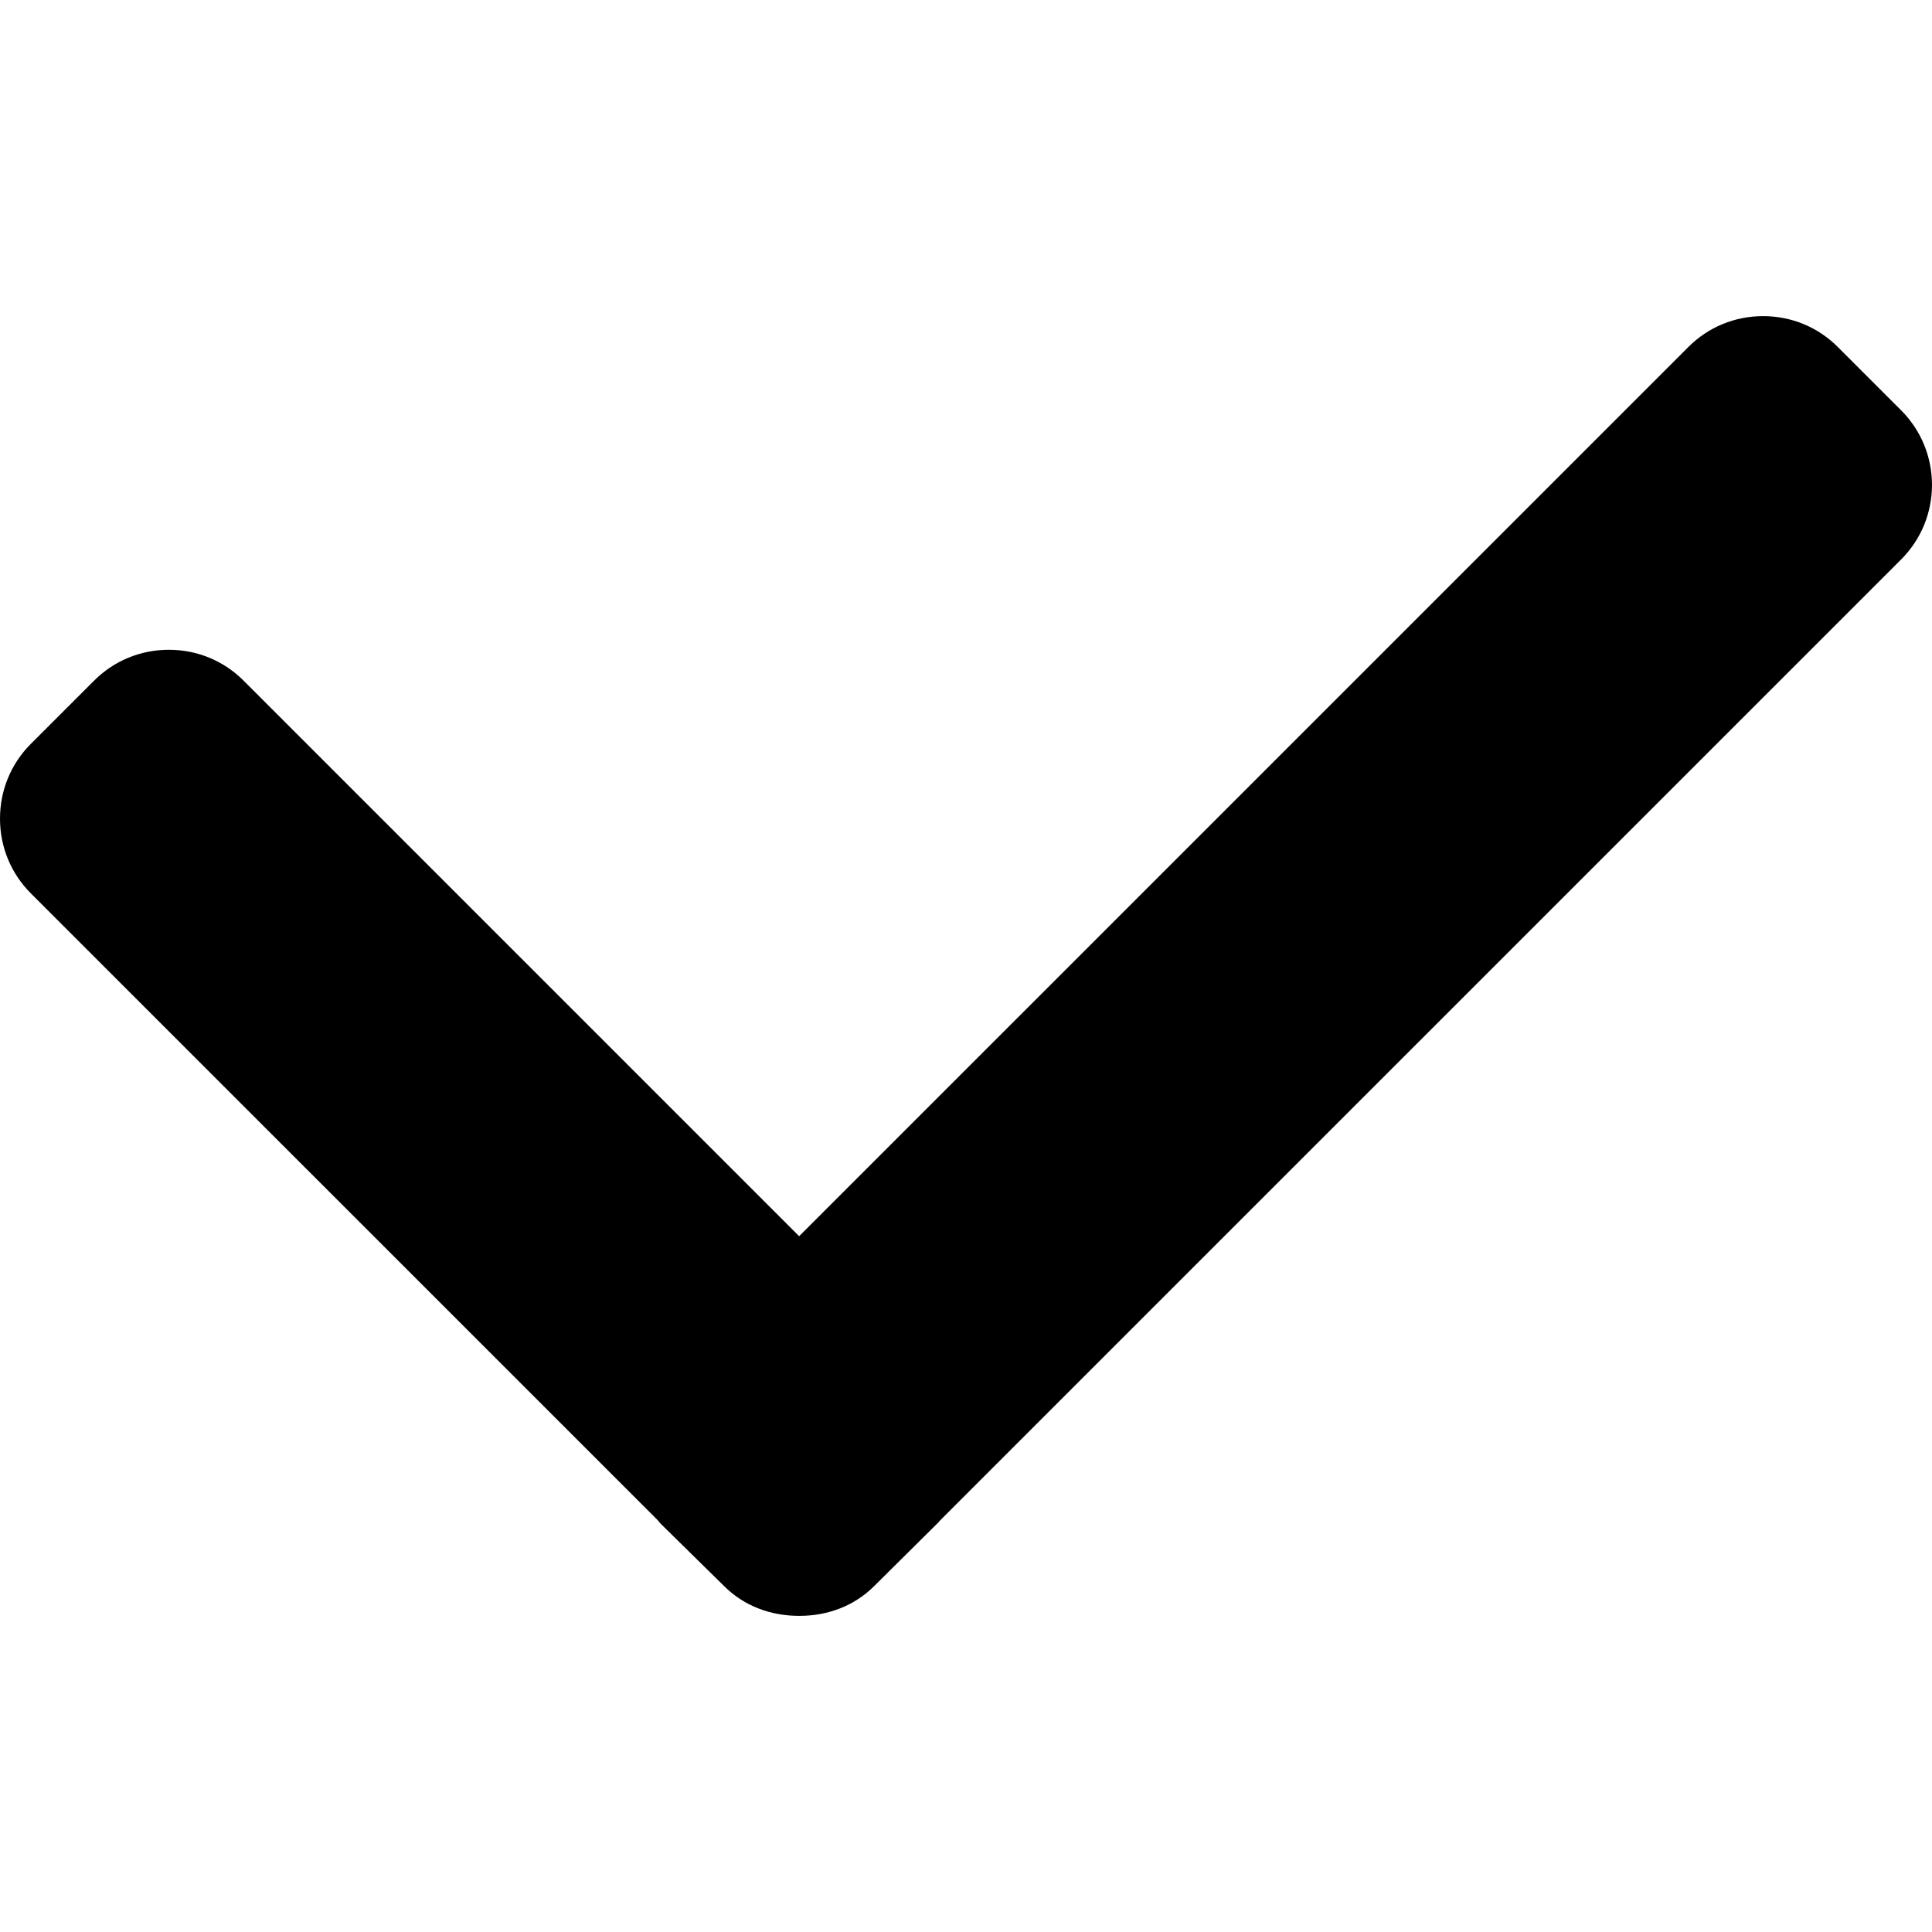
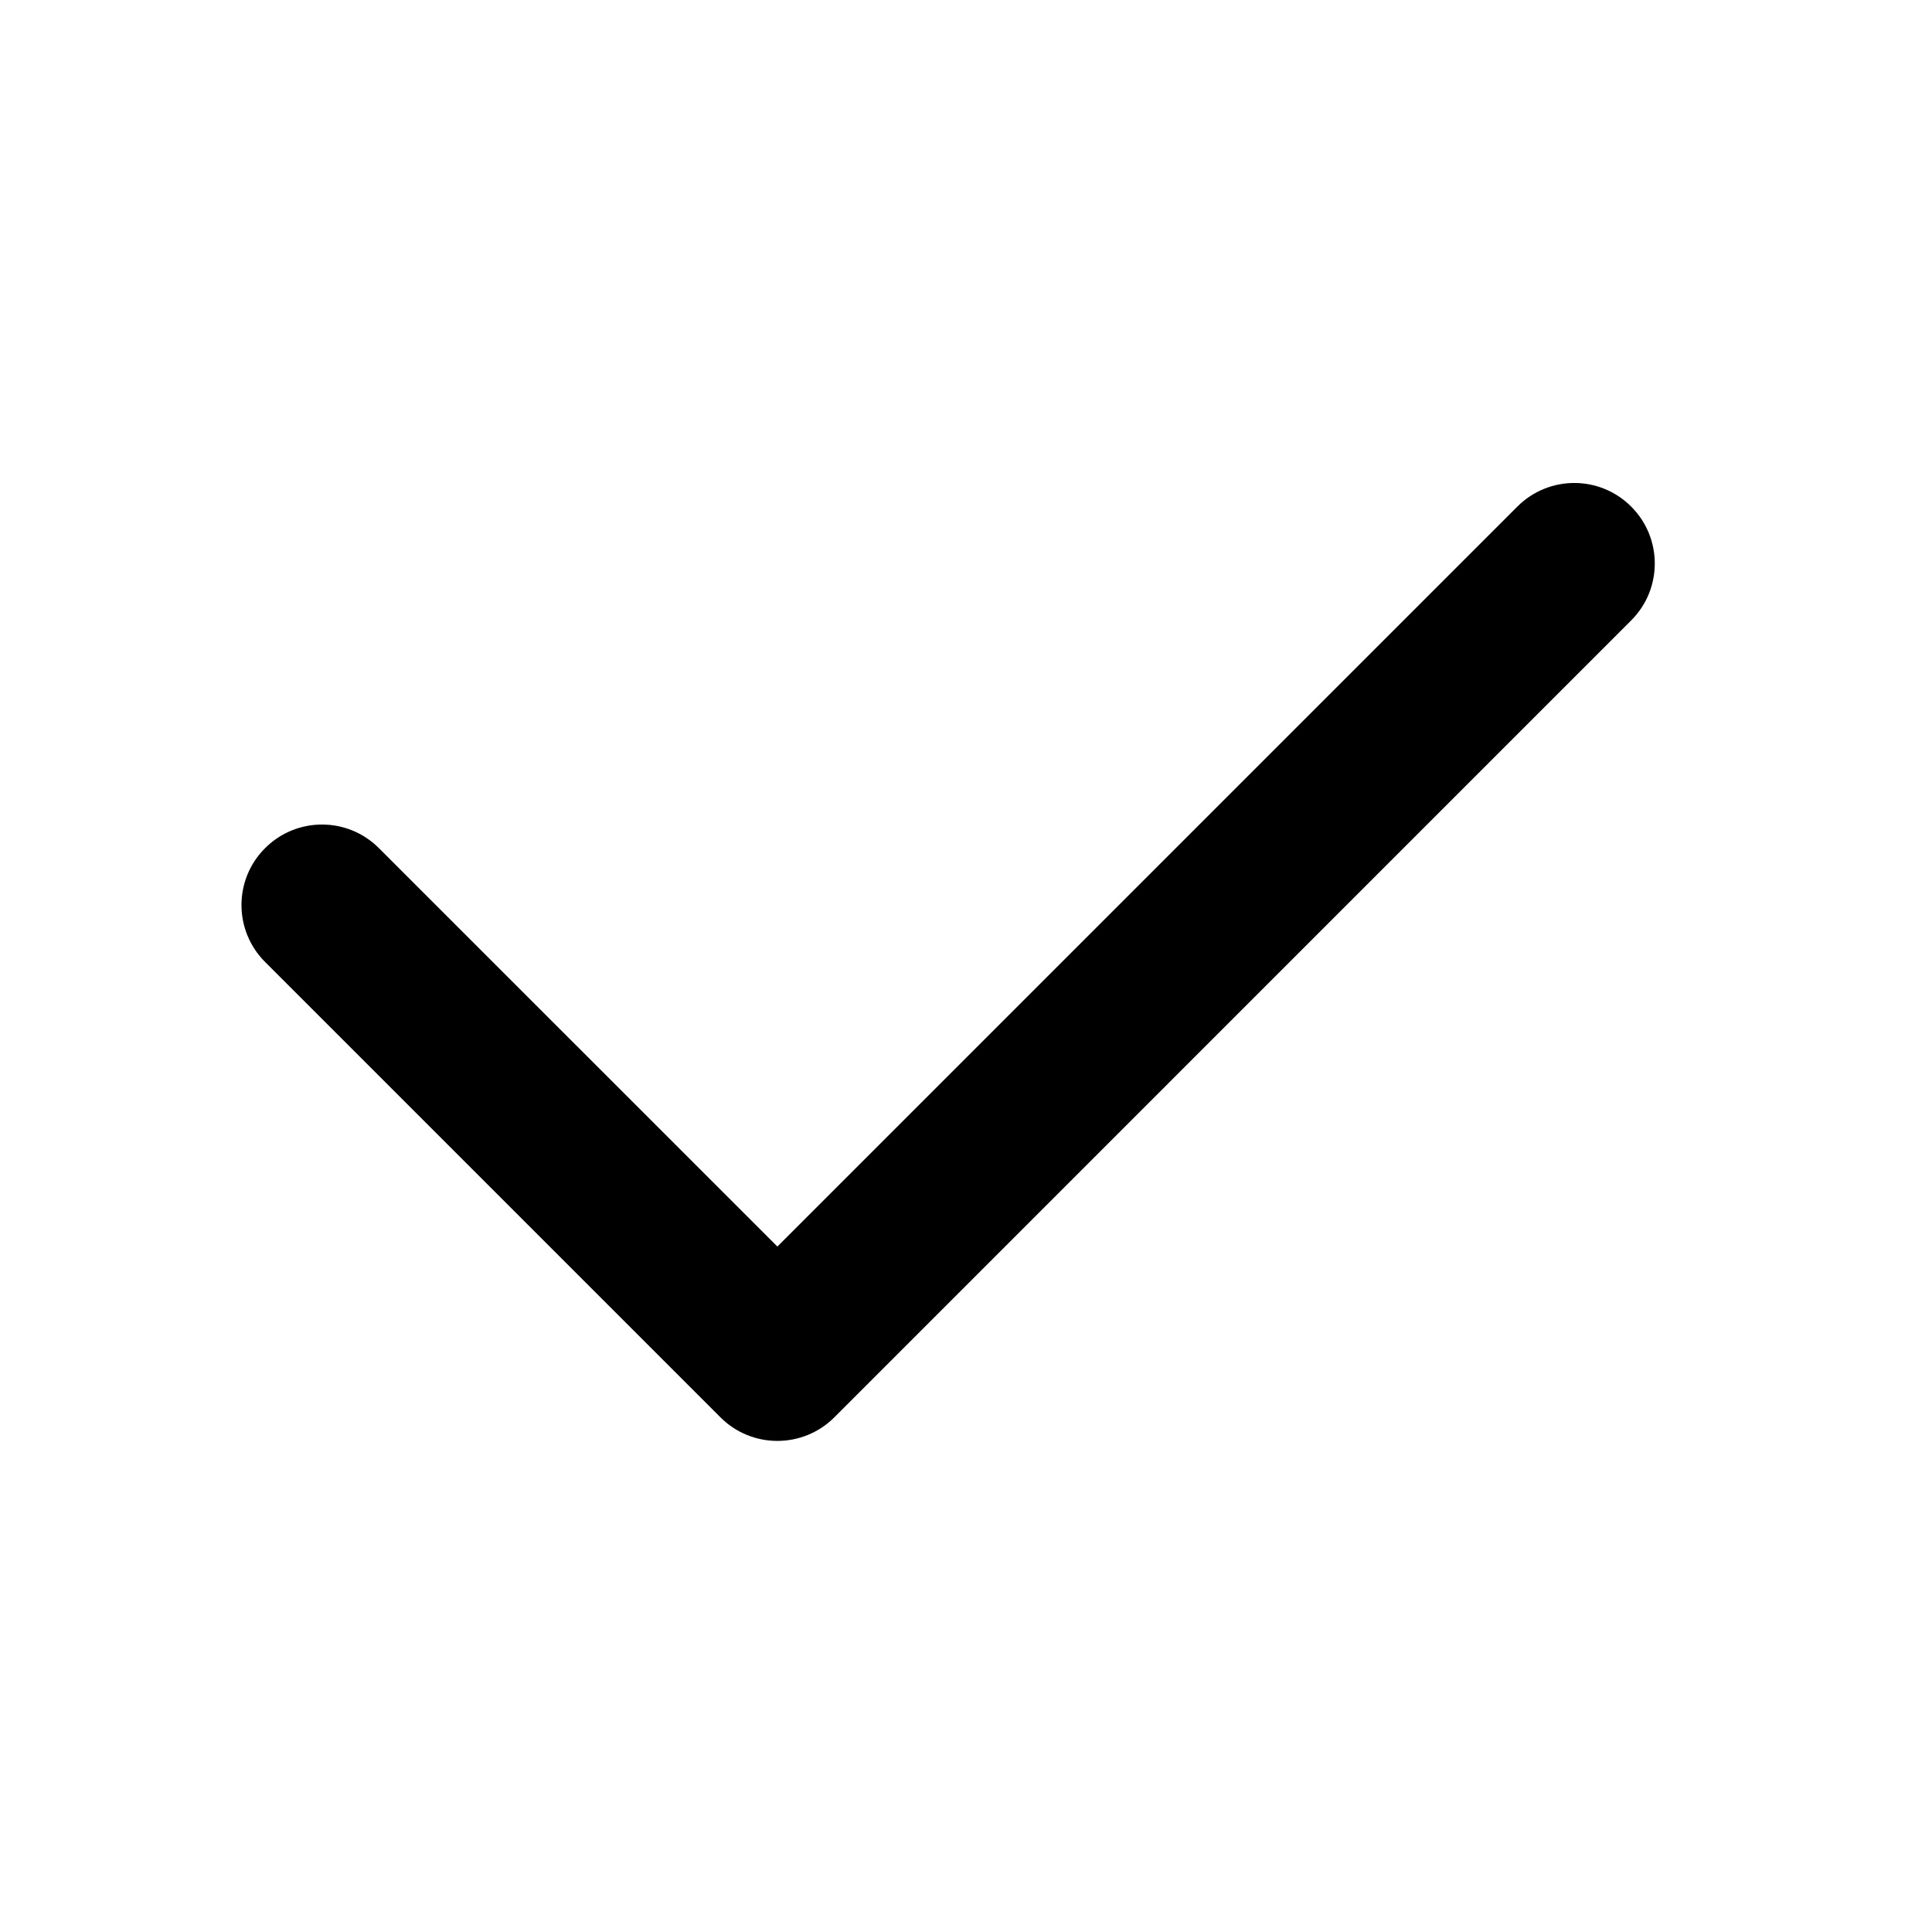
- <svg xmlns="http://www.w3.org/2000/svg" version="1.1" id="Layer_1" x="0px" y="0px" viewBox="0 0 492 492" xml:space="preserve">
-   <g>
-     <g>
-       <path d="M484.128,104.478l-16.116-16.116c-5.064-5.068-11.816-7.856-19.024-7.856c-7.208,0-13.964,2.788-19.028,7.856    L203.508,314.81L62.024,173.322c-5.064-5.06-11.82-7.852-19.028-7.852c-7.204,0-13.956,2.792-19.024,7.852l-16.12,16.112    C2.784,194.51,0,201.27,0,208.47c0,7.204,2.784,13.96,7.852,19.028l159.744,159.736c0.212,0.3,0.436,0.58,0.696,0.836    l16.12,15.852c5.064,5.048,11.82,7.572,19.084,7.572h0.084c7.212,0,13.968-2.524,19.024-7.572l16.124-15.992    c0.26-0.256,0.48-0.468,0.612-0.684l244.784-244.76C494.624,132.01,494.624,114.966,484.128,104.478z" />
-     </g>
-   </g>
-   <g>
- </g>
-   <g>
- </g>
-   <g>
- </g>
-   <g>
- </g>
-   <g>
- </g>
-   <g>
- </g>
-   <g>
- </g>
-   <g>
- </g>
-   <g>
- </g>
-   <g>
- </g>
-   <g>
- </g>
-   <g>
- </g>
-   <g>
- </g>
-   <g>
- </g>
-   <g>
- </g>
+ <svg xmlns="http://www.w3.org/2000/svg" width="24" height="24" viewBox="0 0 24 24">
+   <path d="M8.95 17.607C9.34 17.997 9.973 17.997 10.364 17.607L20.263 7.707C20.654 7.317 20.654 6.683 20.263 6.293C19.873 5.902 19.24 5.902 18.849 6.293L9.657 15.485L4.707 10.536C4.317 10.145 3.683 10.145 3.293 10.536C2.902 10.926 2.902 11.559 3.293 11.95L8.95 17.607Z" />
</svg>
